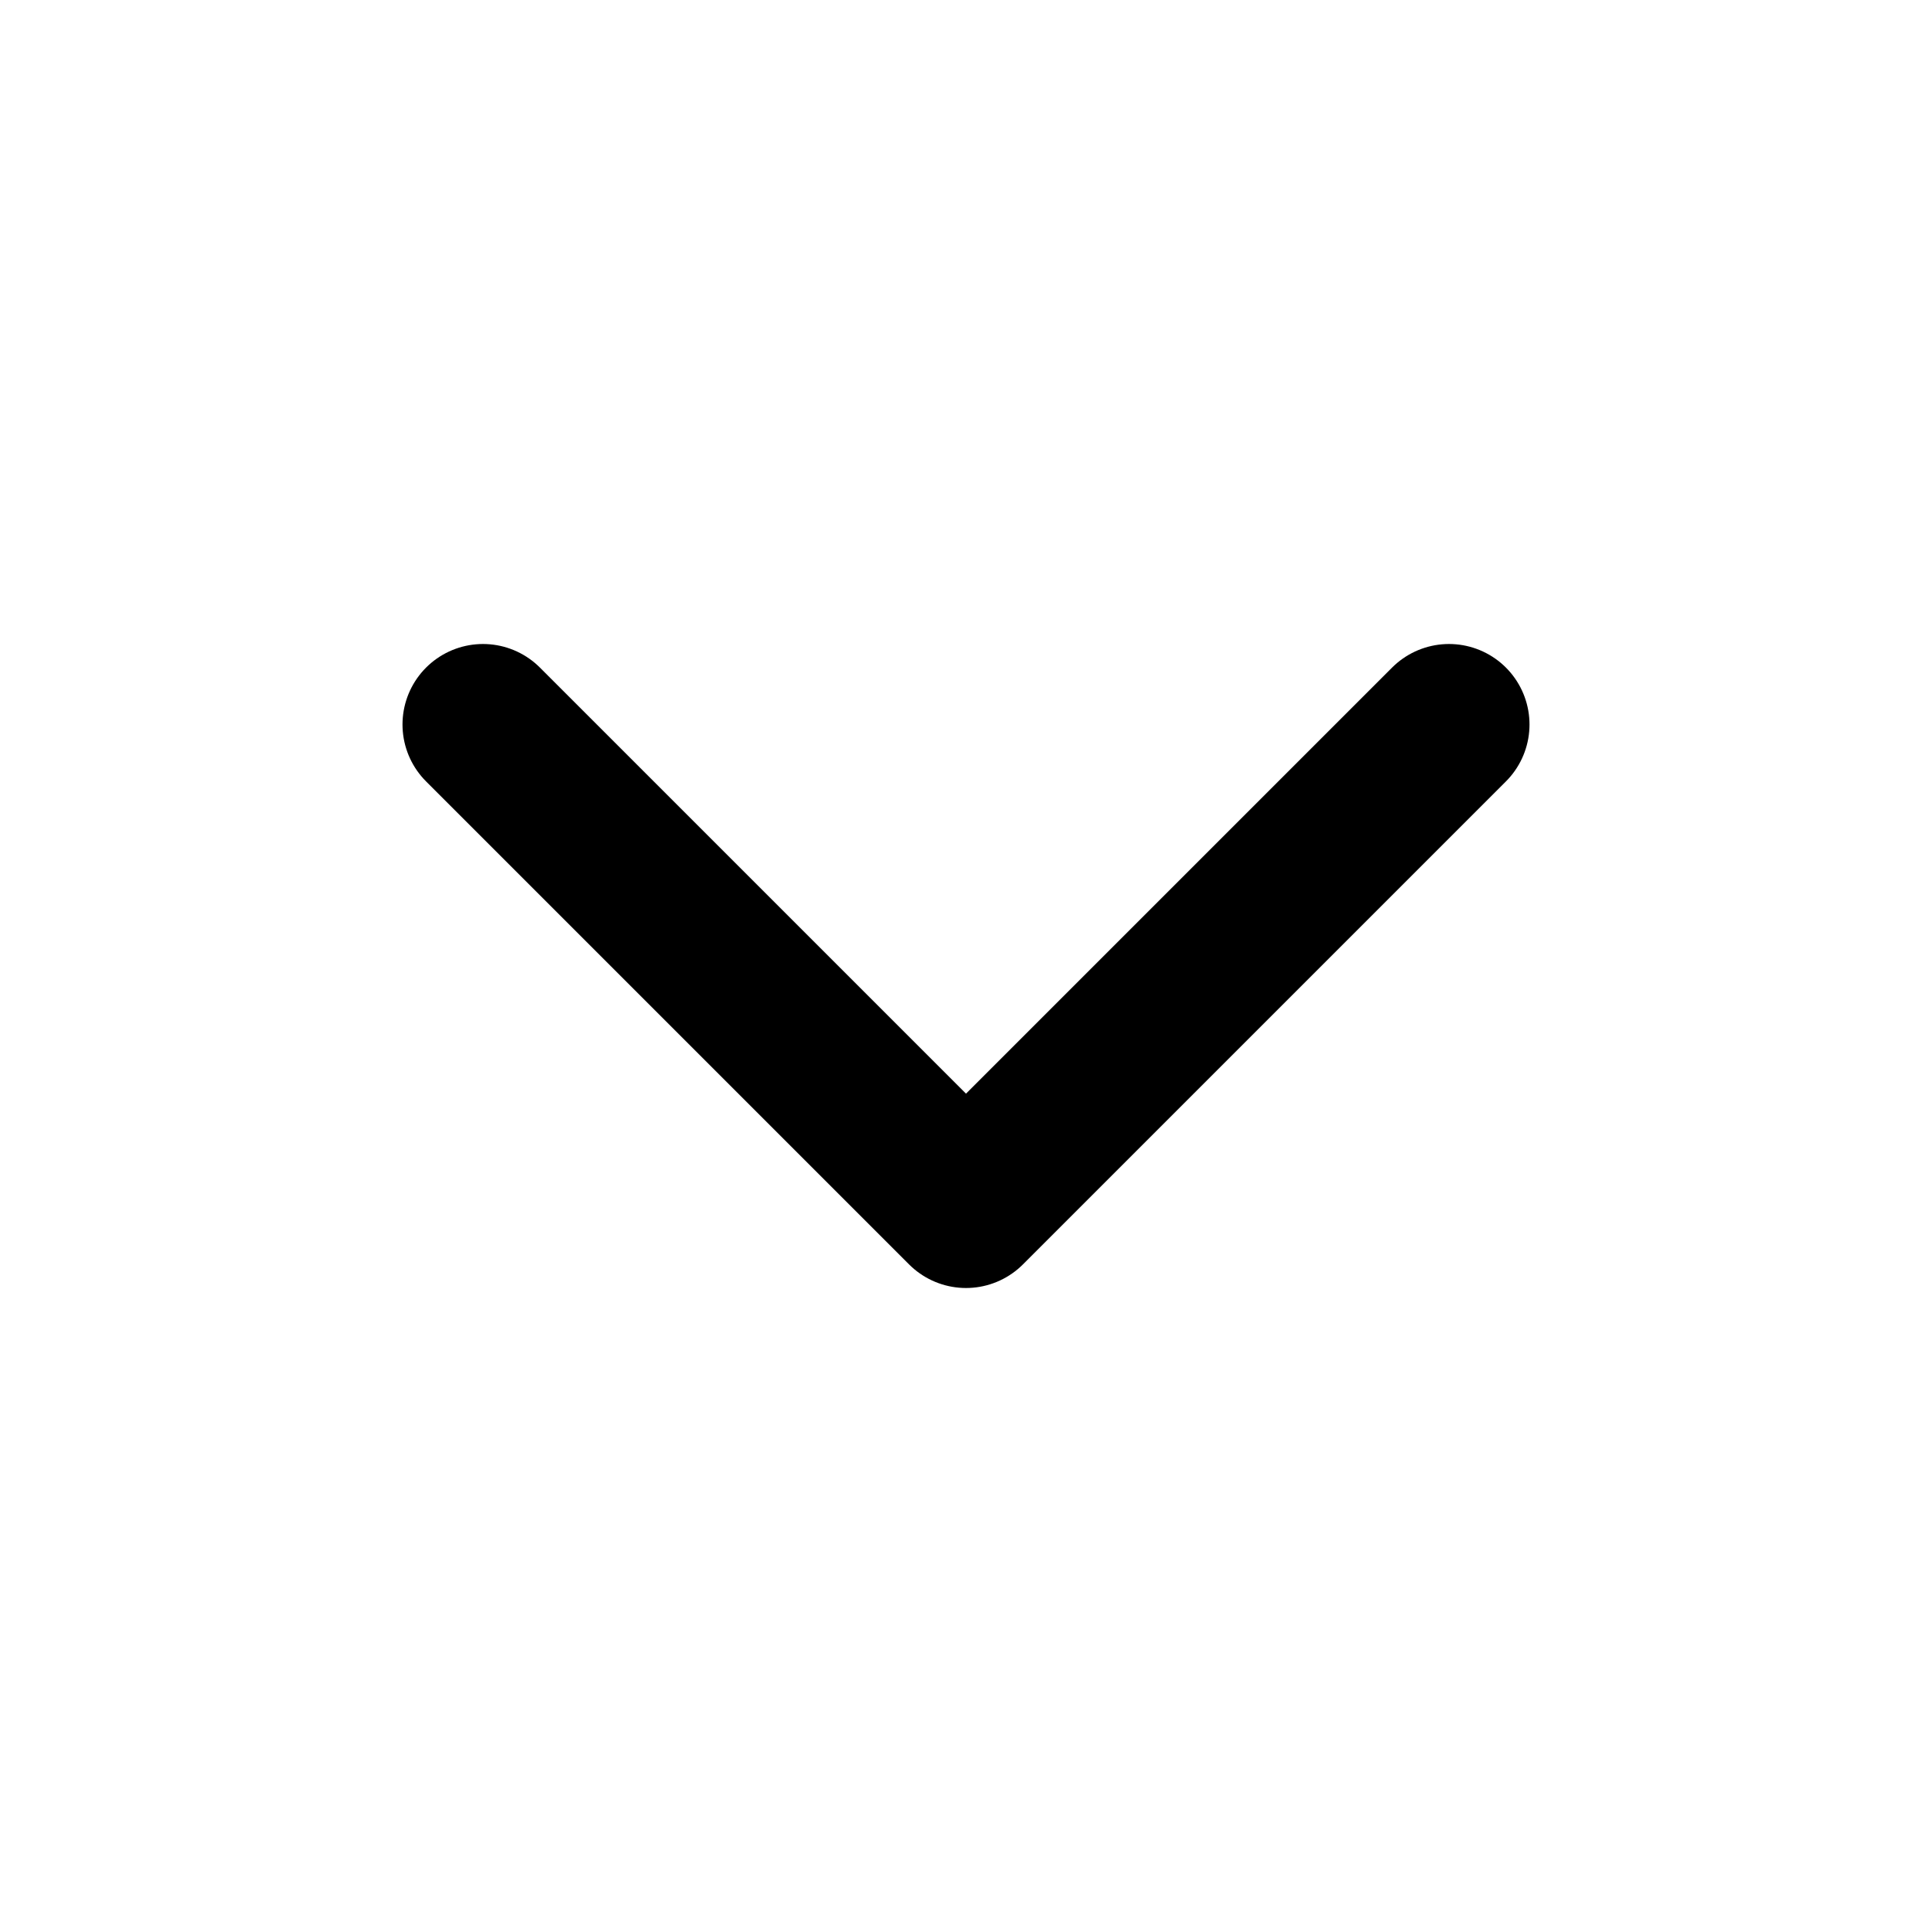
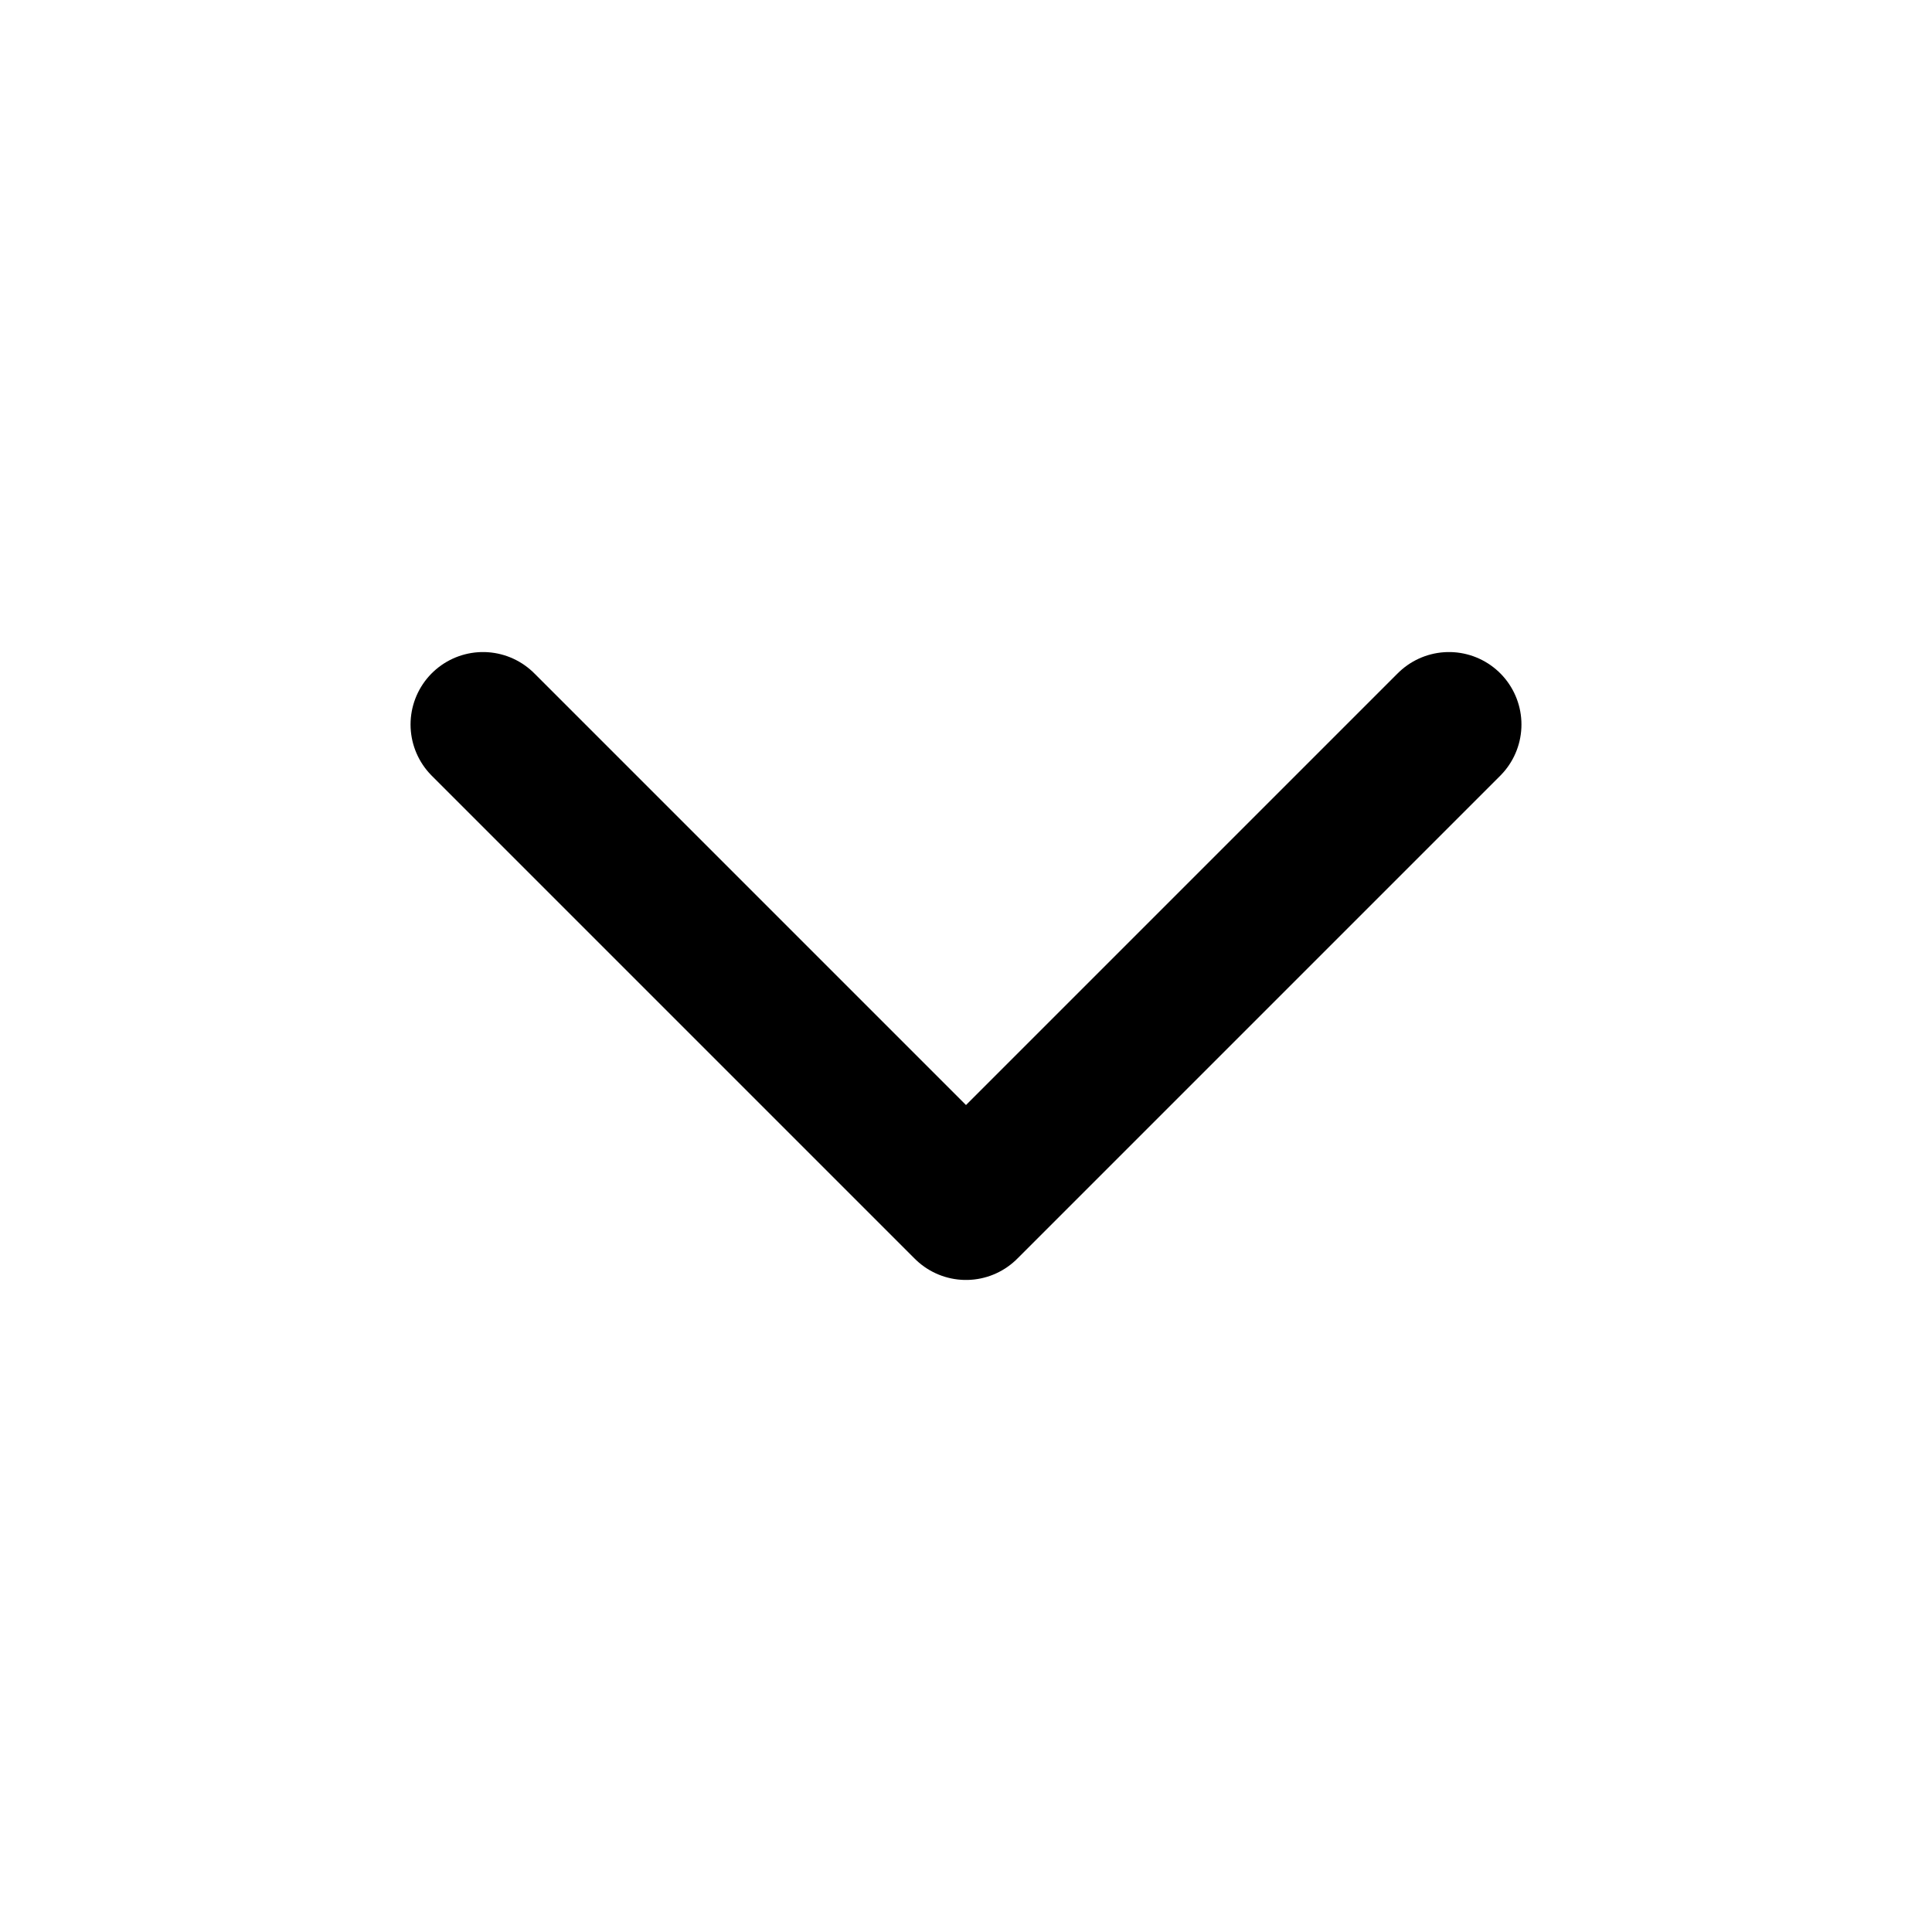
- <svg xmlns="http://www.w3.org/2000/svg" width="24" height="24" viewBox="0 0 24 24" fill="none" stroke="currentColor" stroke-width="2" stroke-linecap="round" stroke-linejoin="round">
+ <svg xmlns="http://www.w3.org/2000/svg" width="24" height="24" viewBox="0 0 24 24" fill="none" stroke="currentColor" stroke-width="1.8" stroke-linecap="round" stroke-linejoin="round">
  <path d="m6 9 6 6 6-6" />
</svg>
